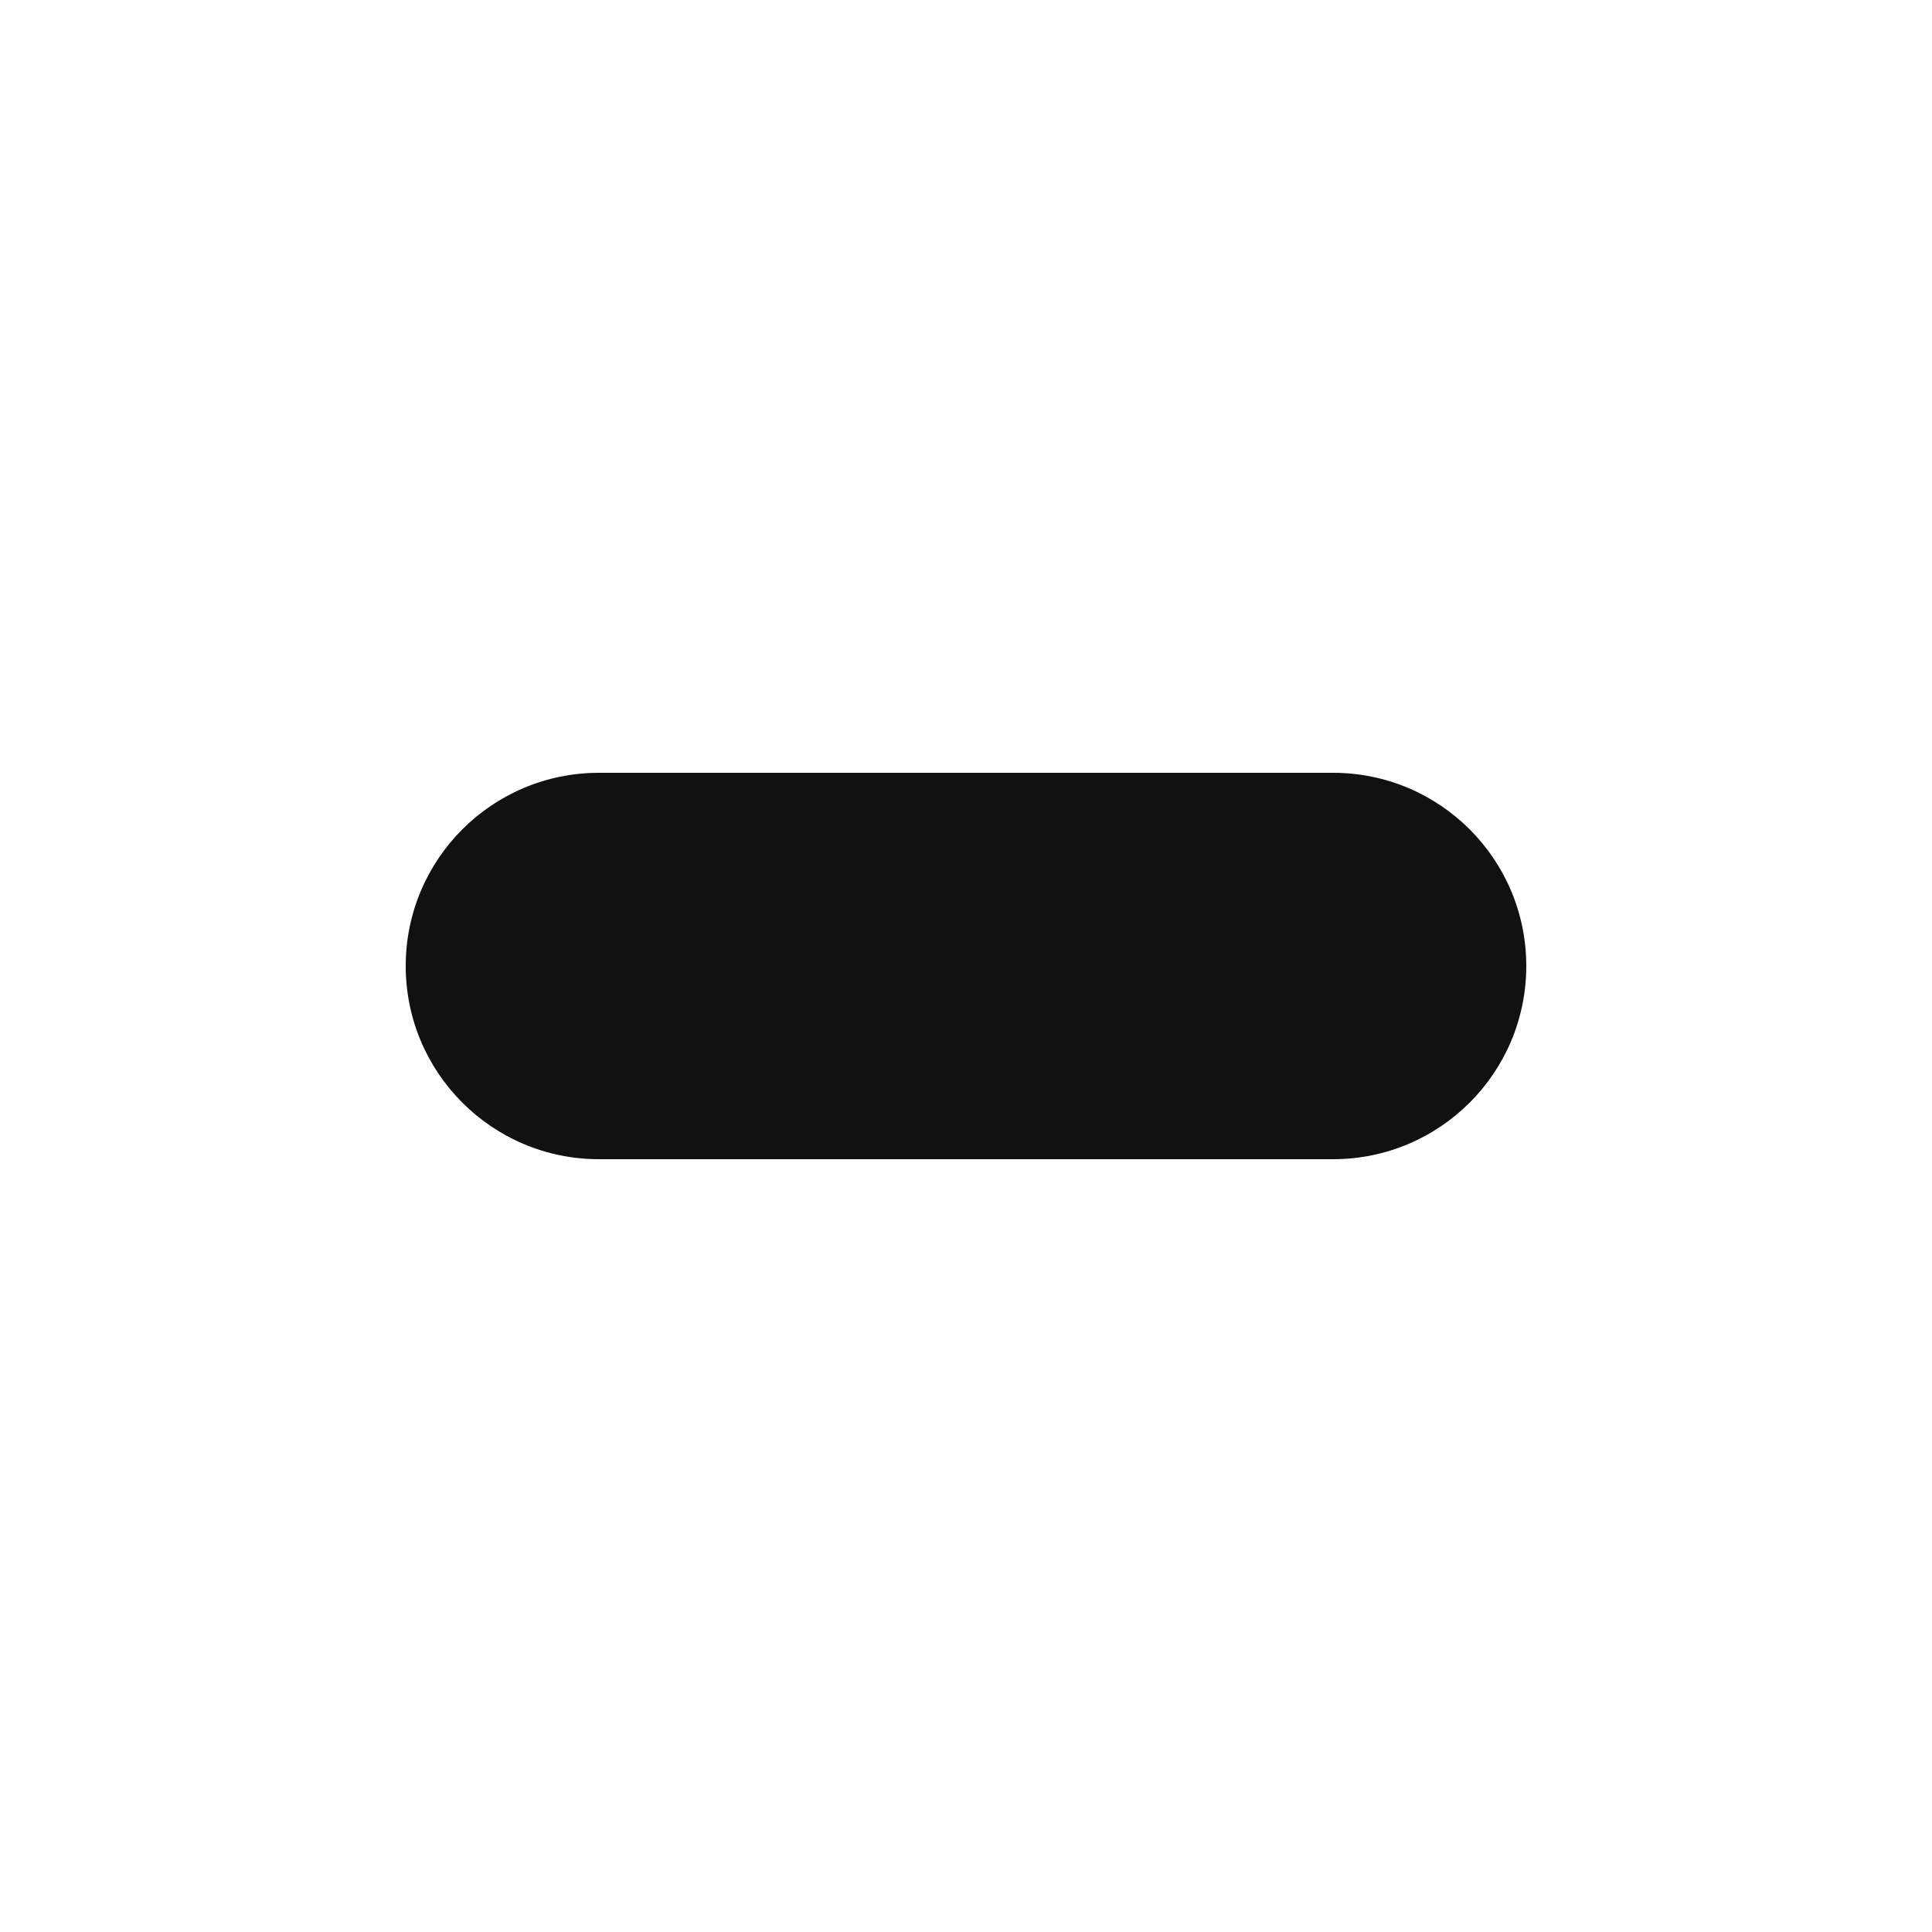
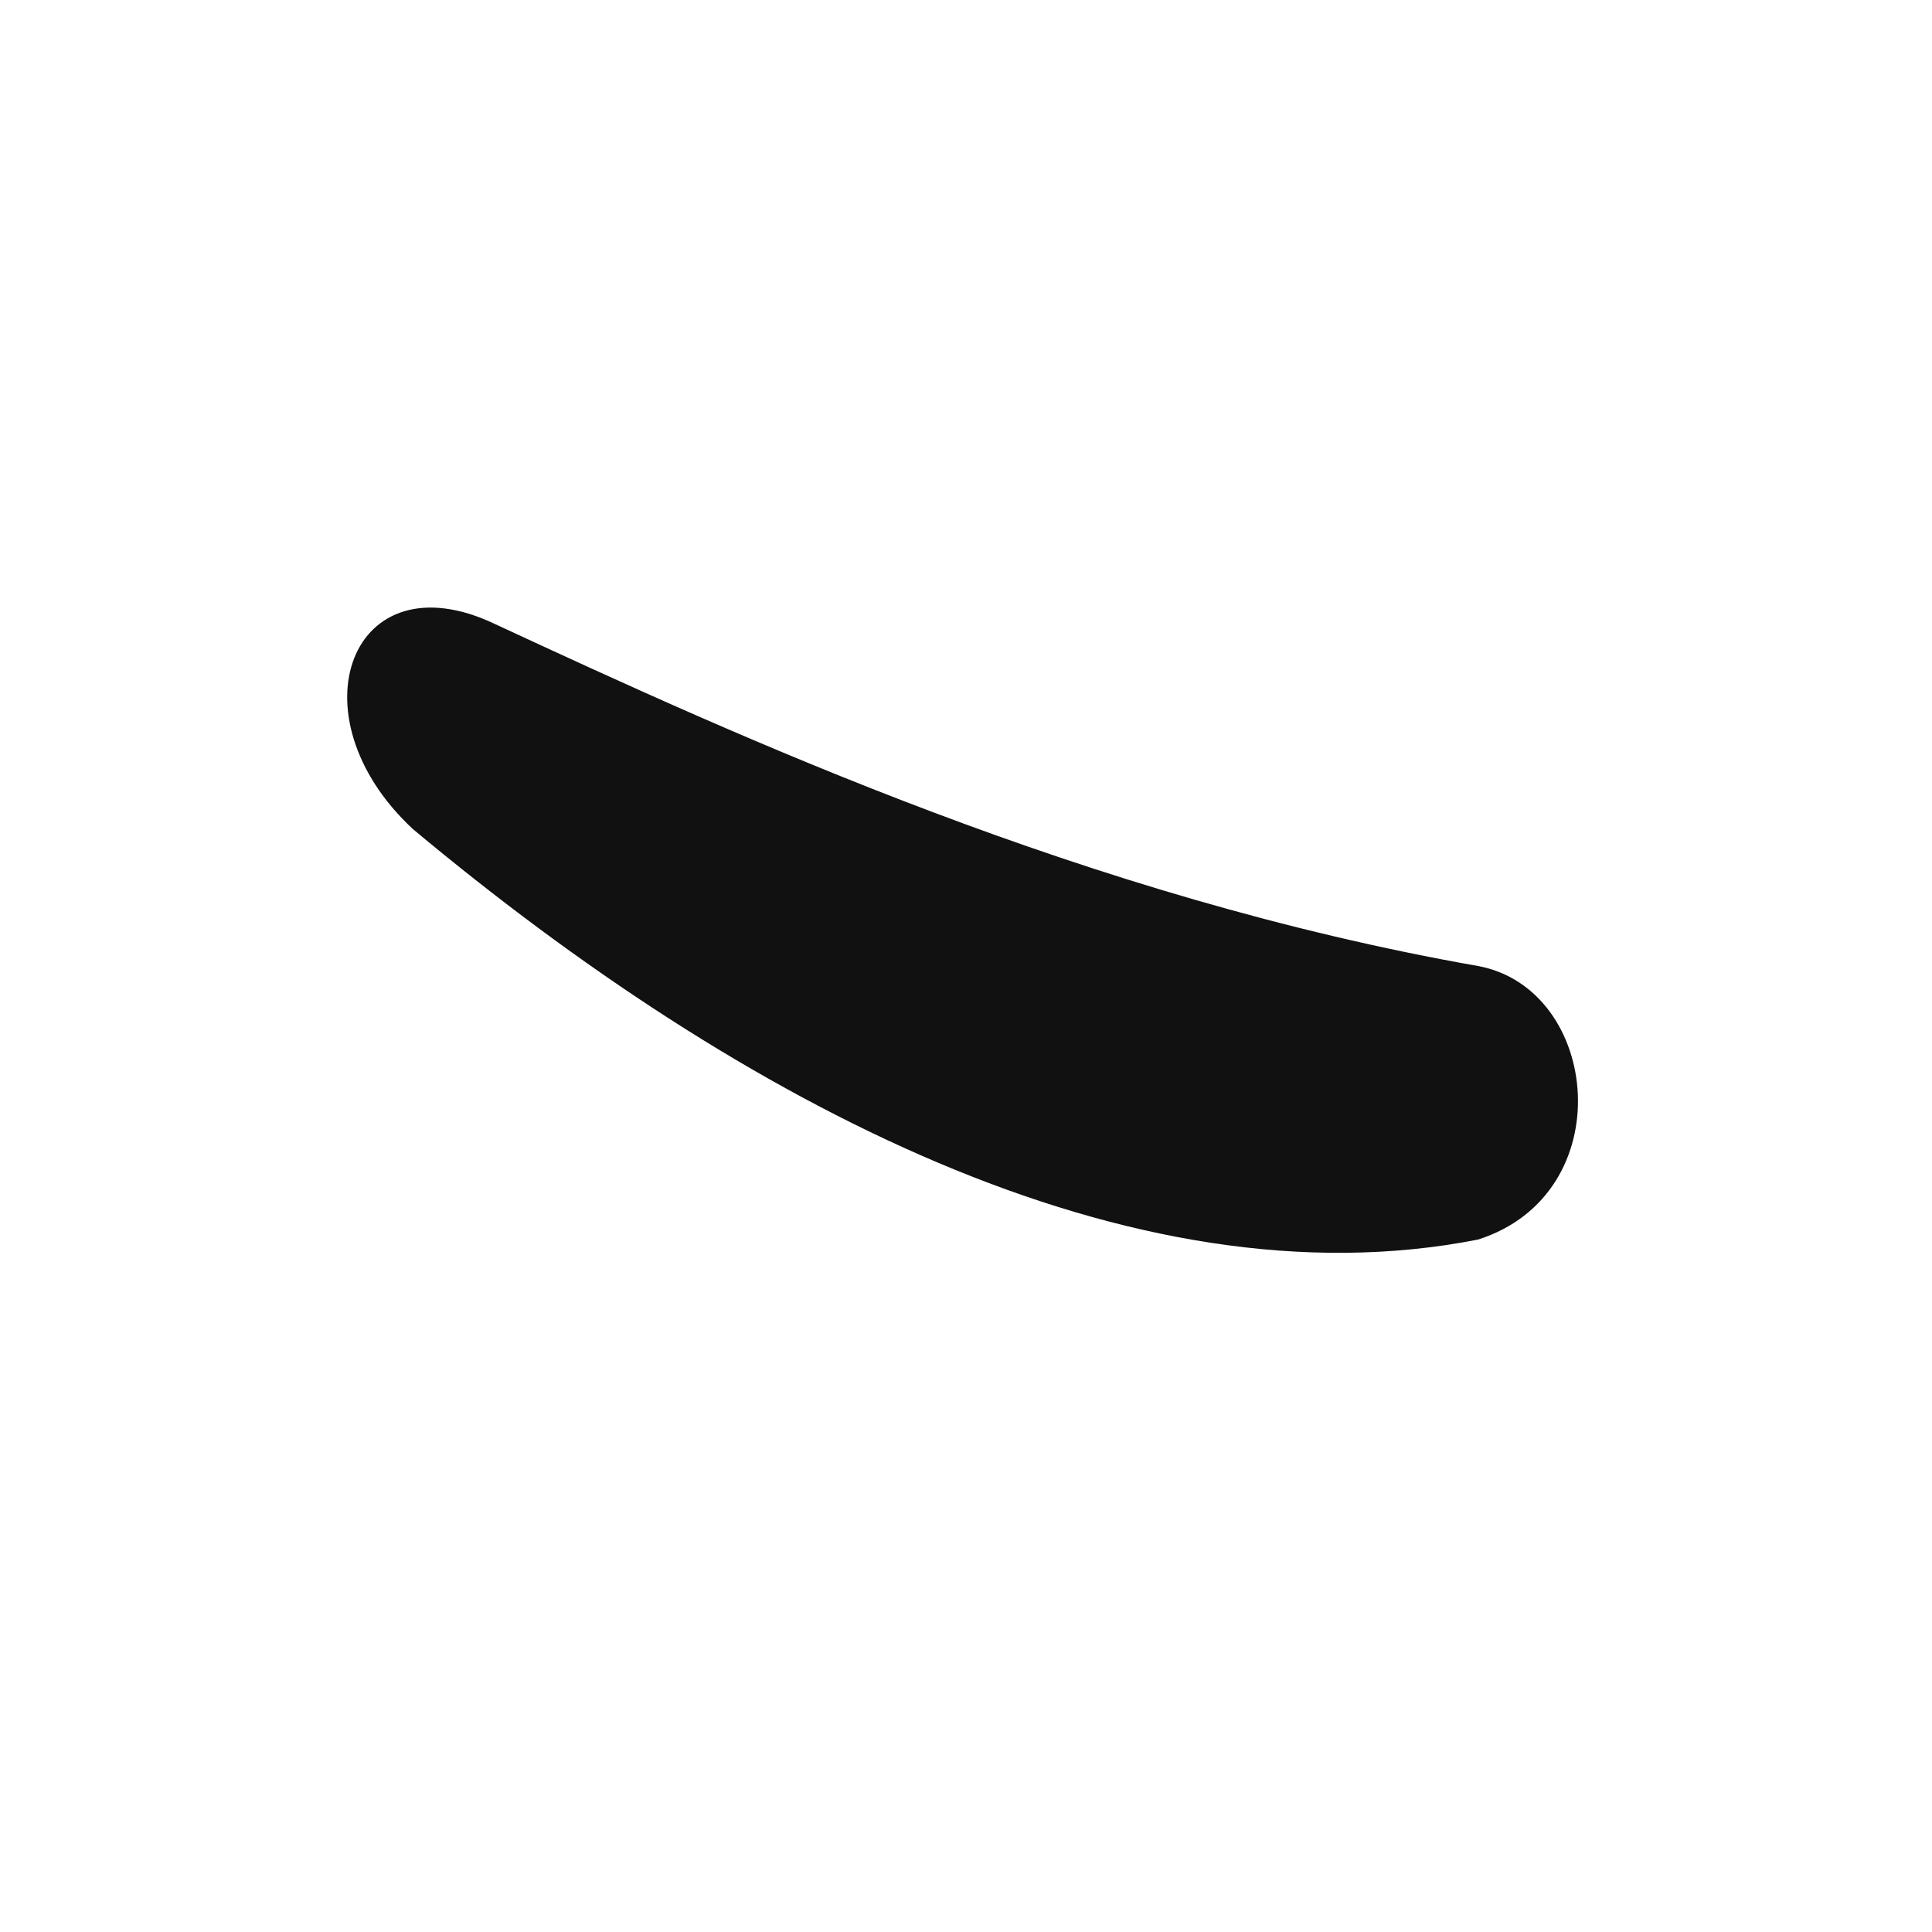
<svg xmlns="http://www.w3.org/2000/svg" viewBox="-50 -50 100 100">
-   <path d="M -19 -10 L 19 -10 C 24.523 -10 29 -5.523 29 0 L 29 0 C 29 5.523 24.523 10 19 10 L -19 10 C -24.523 10 -29 5.523 -29 0 L -29 0 C -29 -5.523 -24.523 -10 -19 -10 Z" fill="#111111" />
+   <path d="M -24.38 -17.7 C -18.02 -14.75 -10.335 -11.21 -1.722 -7.965 C 6.89 -4.72 16.43 -1.77 26.5 0 C 29.68 0.59 31.535 3.54 31.668 6.638 C 31.8 9.735 30.21 12.98 26.5 14.16 C 8.48 17.7 -11.66 7.08 -28.62 -7.08 C -34.98 -12.98 -31.8 -21.24 -24.38 -17.7 Z" fill="#111111" />
</svg>
